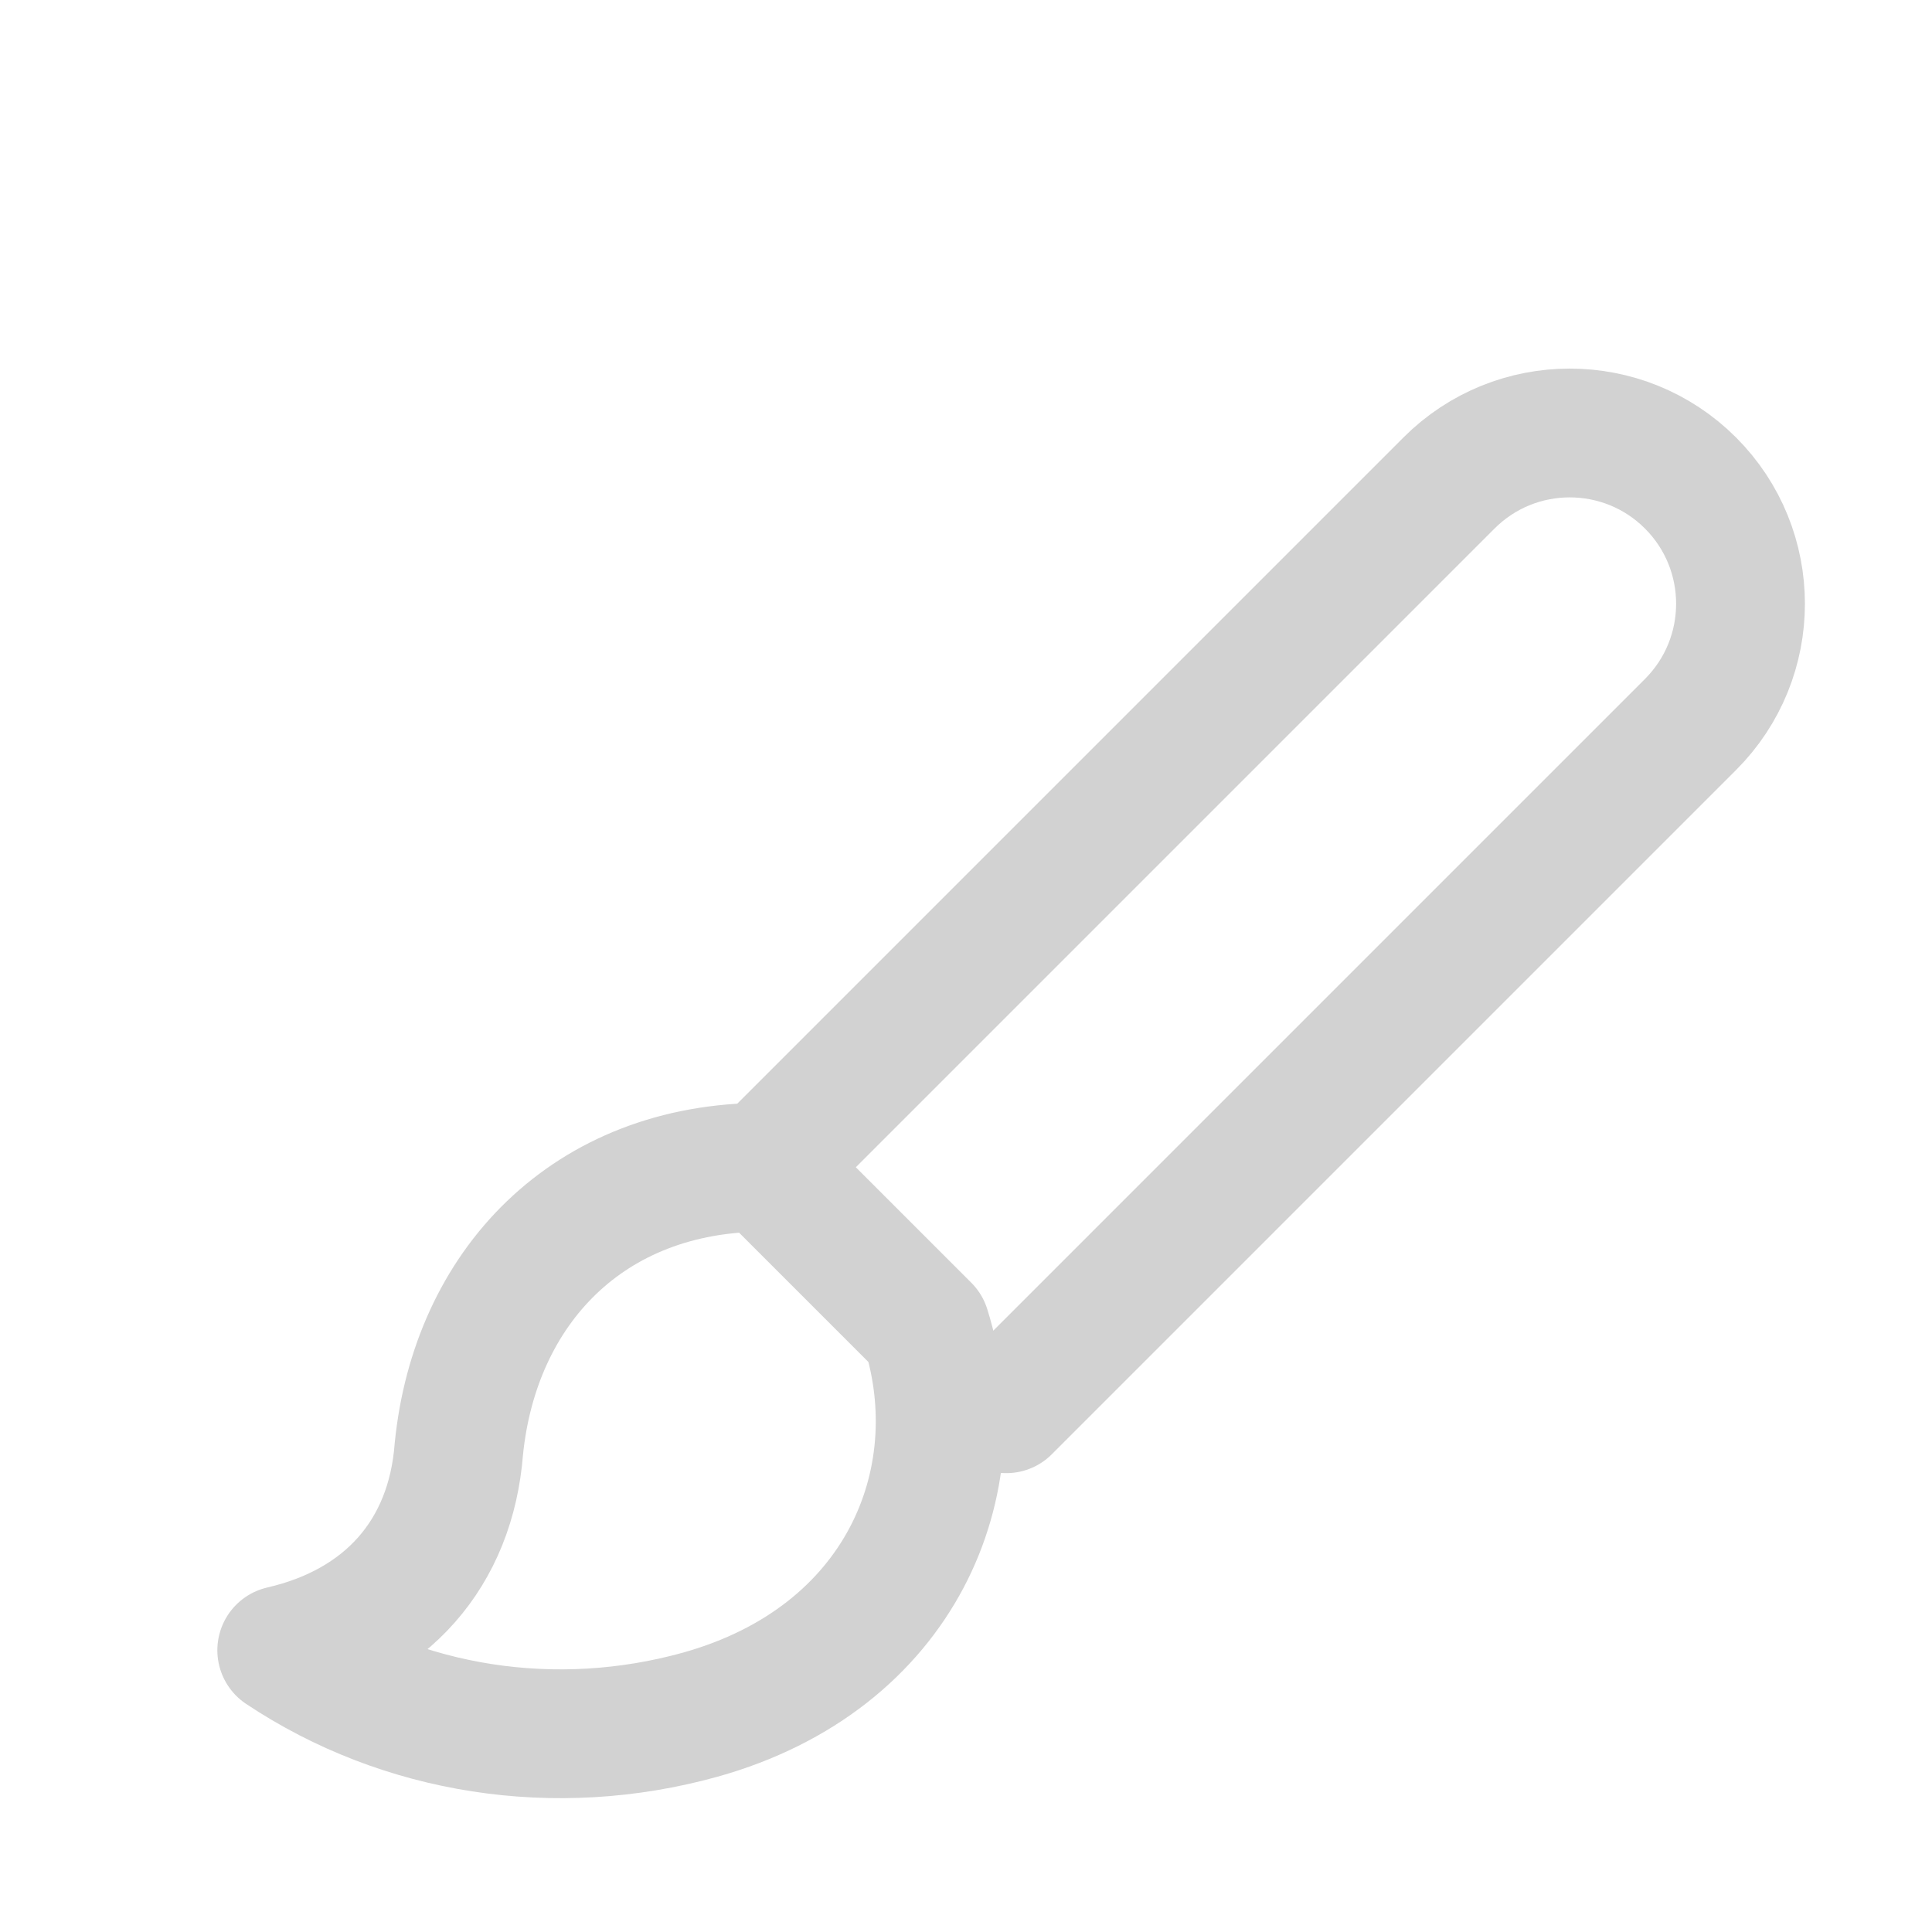
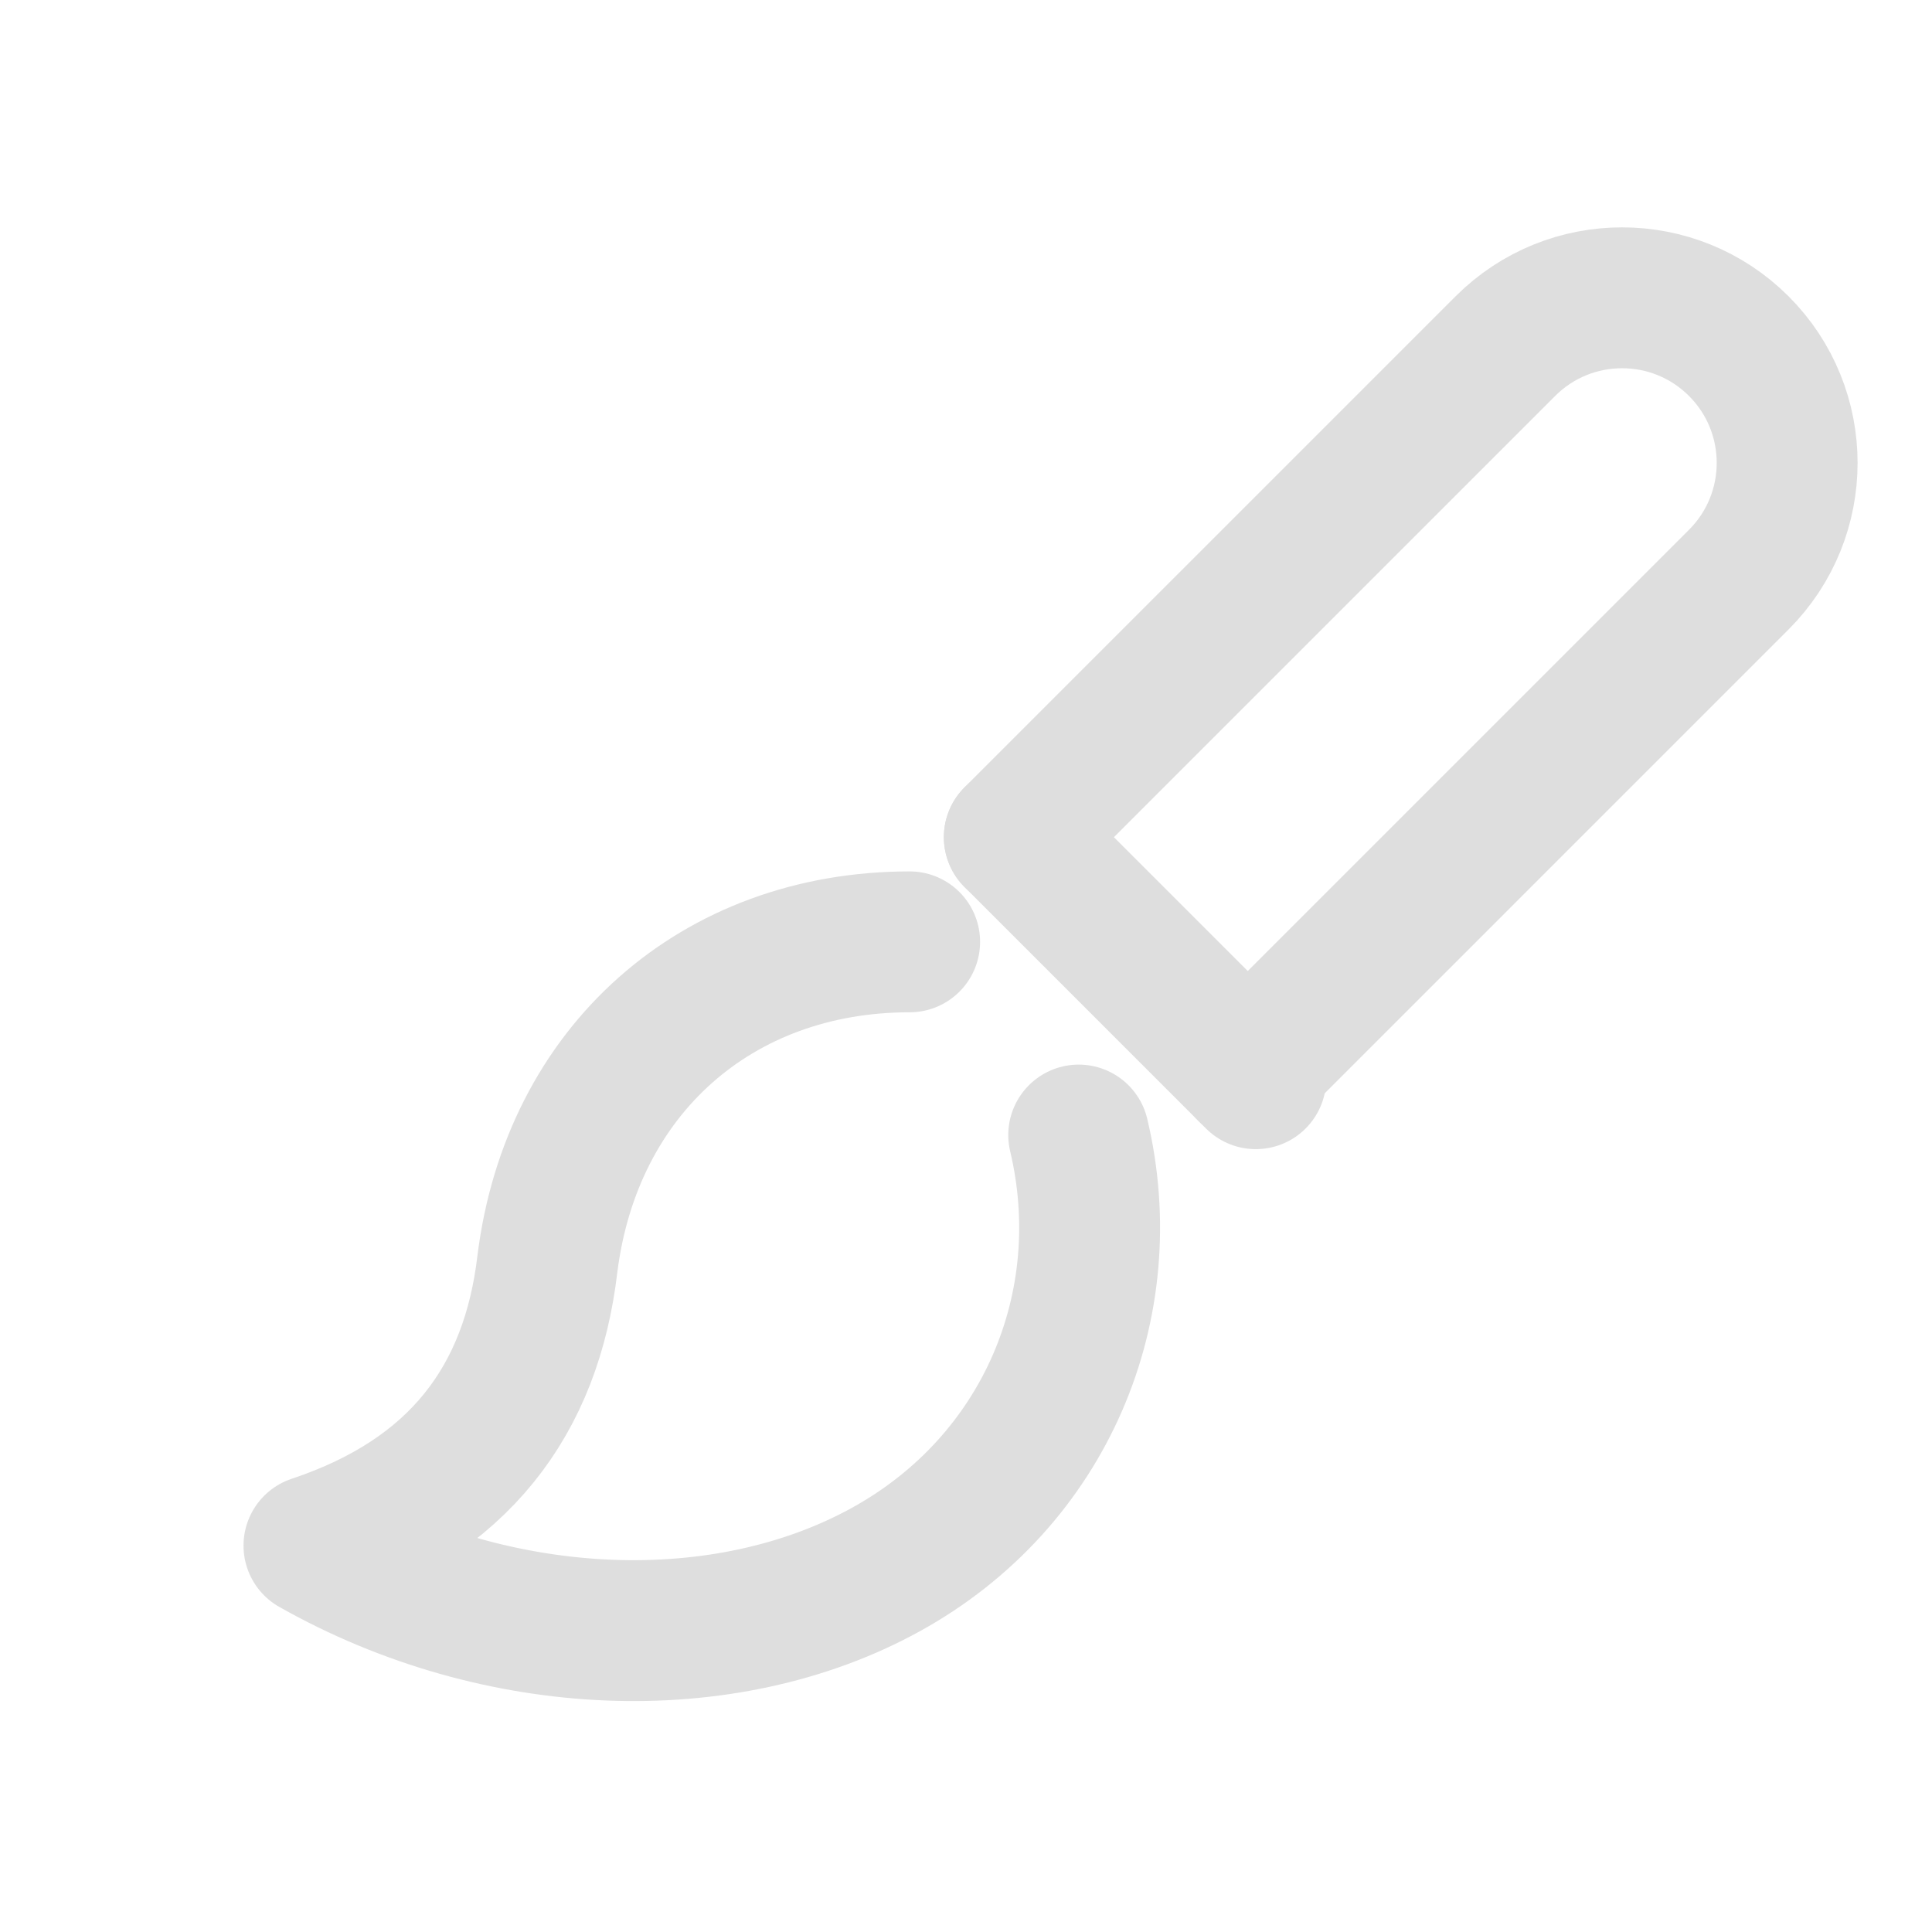
<svg xmlns="http://www.w3.org/2000/svg" width="24" height="24" viewBox="0 0 24 24">
-   <g fill="none" stroke="#d2d2d2" stroke-width="1.6" stroke-linecap="round" stroke-linejoin="round">
-     <path d="M9.5 14.5 18 6a2 2 0 1 1 3 3l-8.5 8.5" />
-     <path d="M9.5 14.5c-2.2 0-3.6 1.5-3.8 3.5-.1 1.3-.9 2.2-2.2 2.5 1.5 1 3.4 1.3 5.2.8 2.5-.7 3.4-2.9 2.8-4.8z" />
+   <g fill="none" stroke="#dedede" stroke-width="1.75" stroke-linecap="round" stroke-linejoin="round">
+     <path d="M12.6 10.4 18.7 4.3a2 2 0 0 1 2.9 2.9l-6.1 6.1" />
+     <path d="M12.6 10.4l3 3" />
+     <path d="M11.3 11.7c-2.4 0-4.2 1.6-4.5 4-.2 1.7-1.1 2.9-2.9 3.5 2.3 1.3 5.1 1.4 7.1.3 2-1.1 2.9-3.3 2.4-5.4" />
  </g>
</svg>
